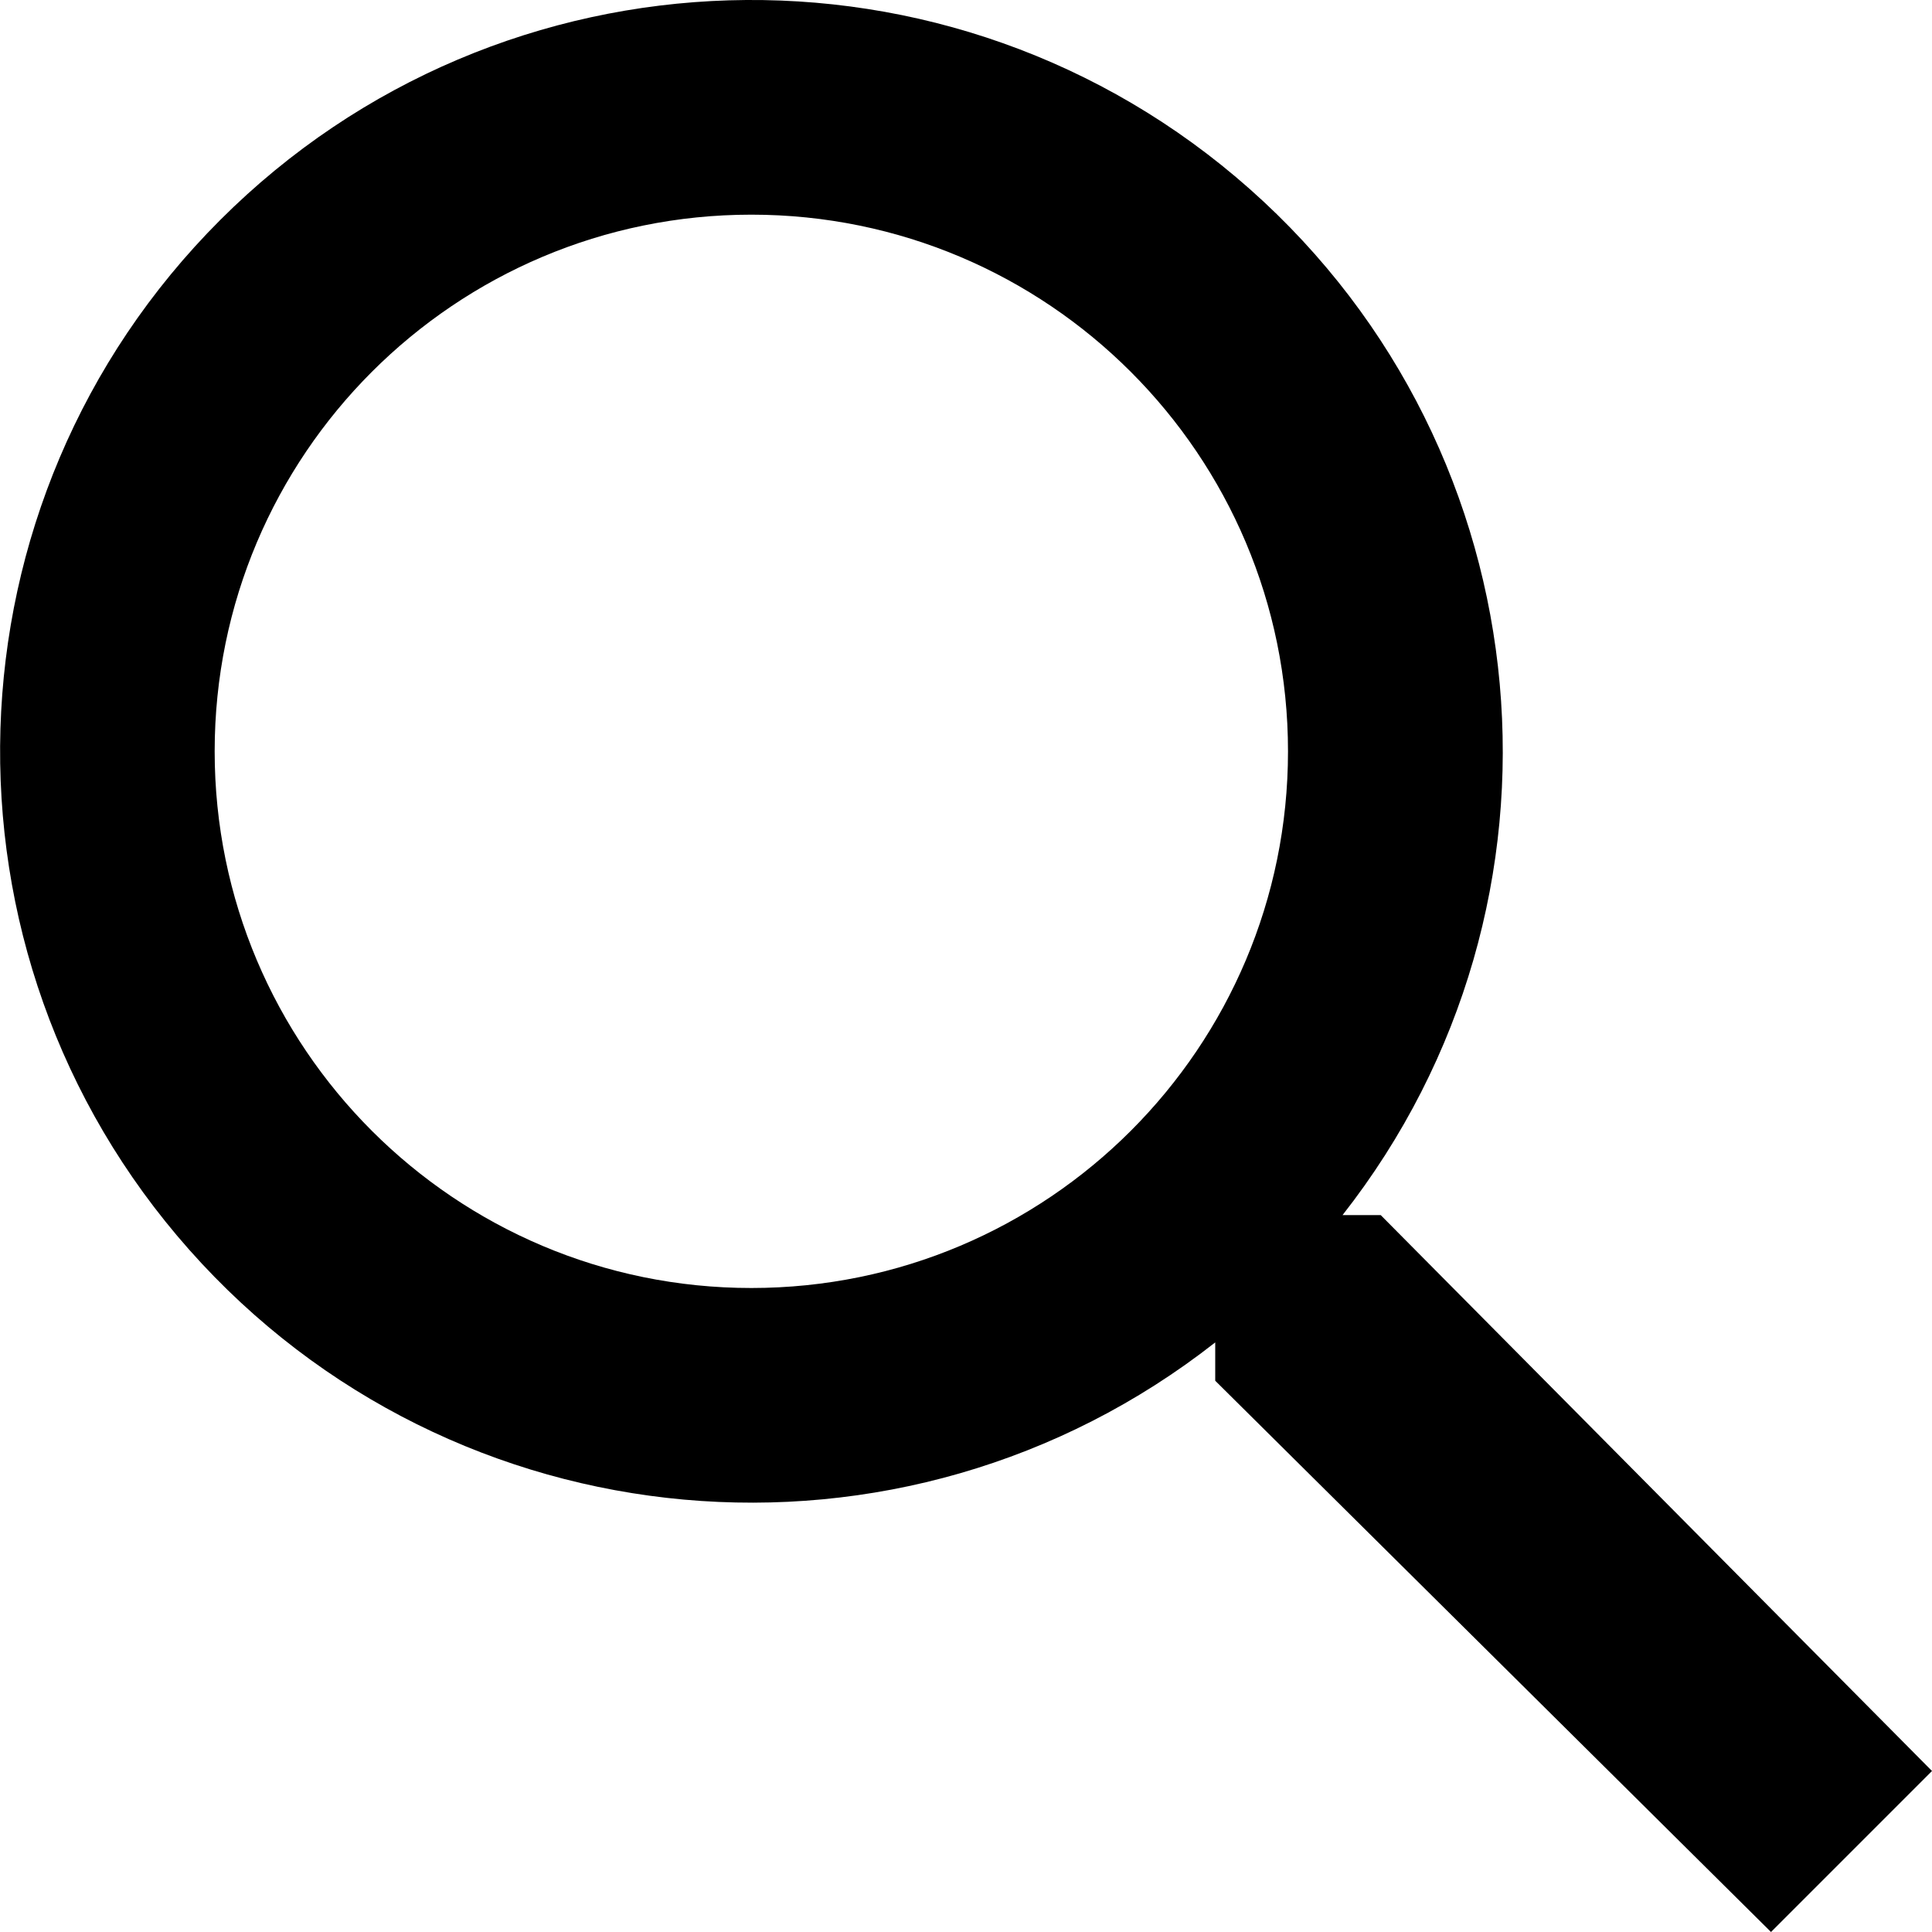
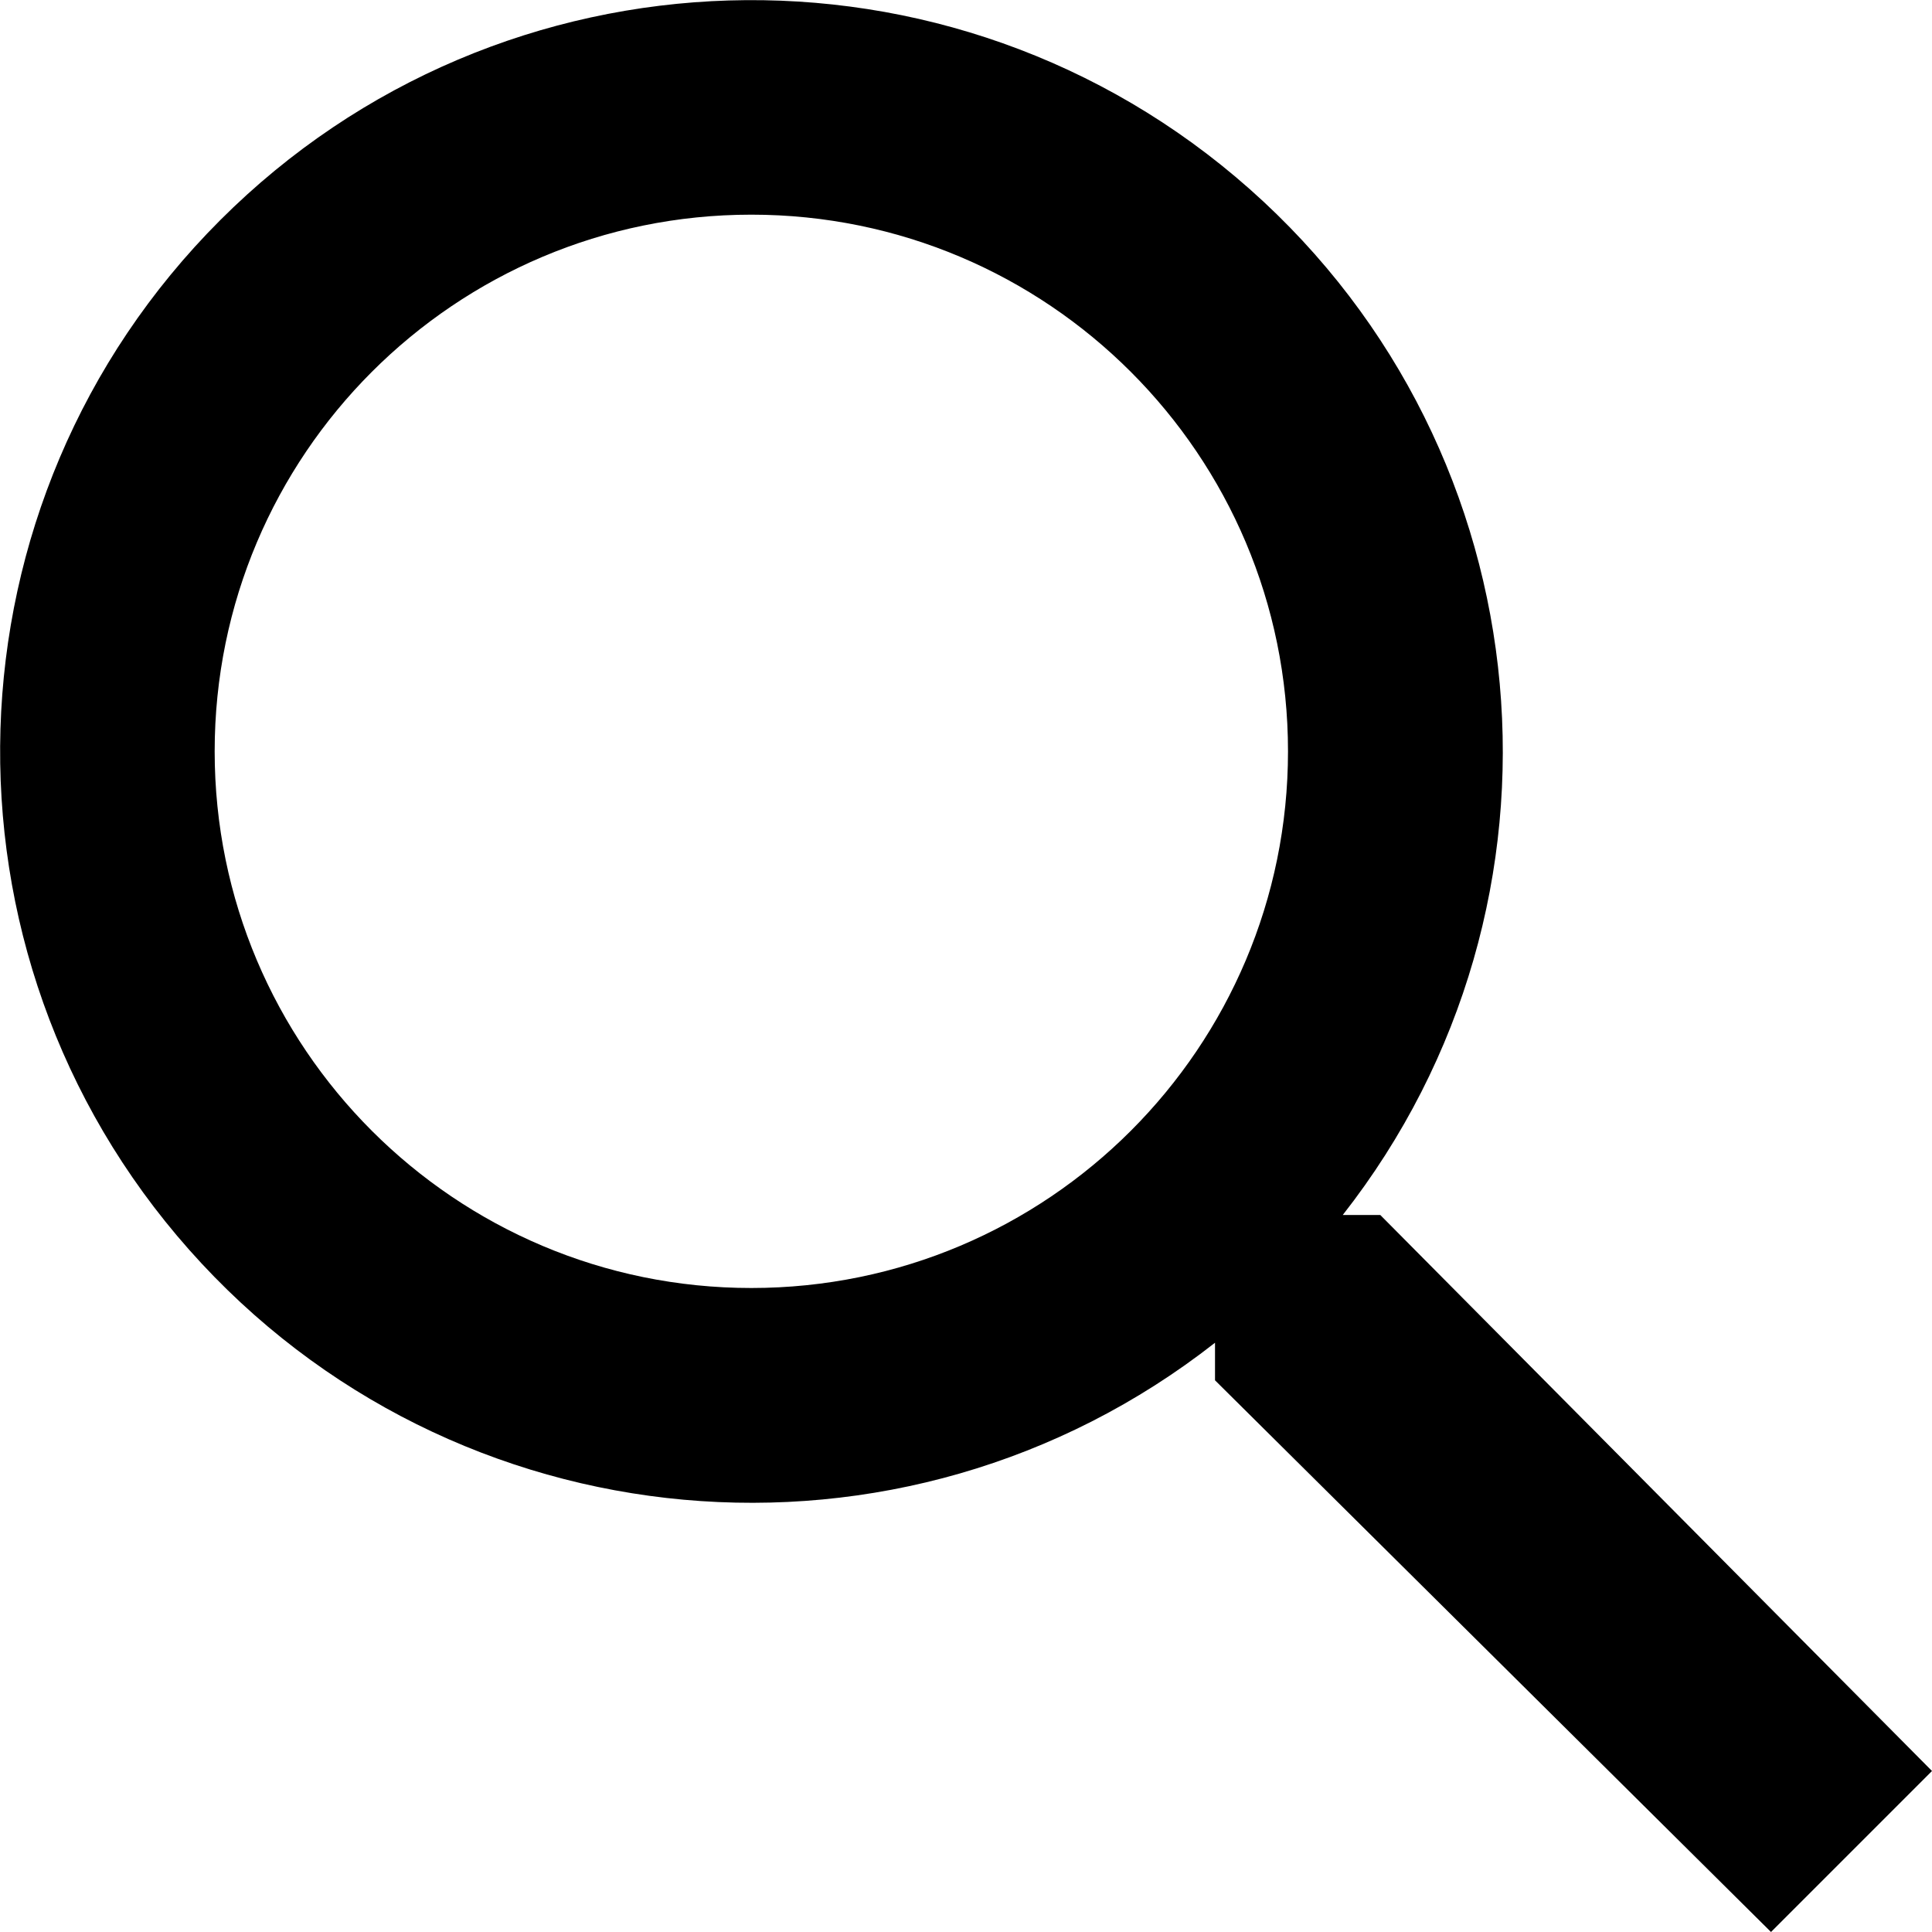
<svg role="icon" class="svg-icon iconSearch" width="18" height="18" viewBox="0 0 18 18">
-   <path d="M12.864 11.321L18 16.5 16.5 18l-5.178-5.136v-.357a7 7 0 1 1 1.186-1.186h.356zM7 12A5 5 0 1 0 7 2a5 5 0 0 0 0 10z" />
+   <path d="M12.86 11.32L18 16.5 16.5 18l-5.18-5.14v-.35a7 7 0 1 1 1.19-1.19h.35zM7 12A5 5 0 1 0 7 2a5 5 0 0 0 0 10z" />
</svg>
